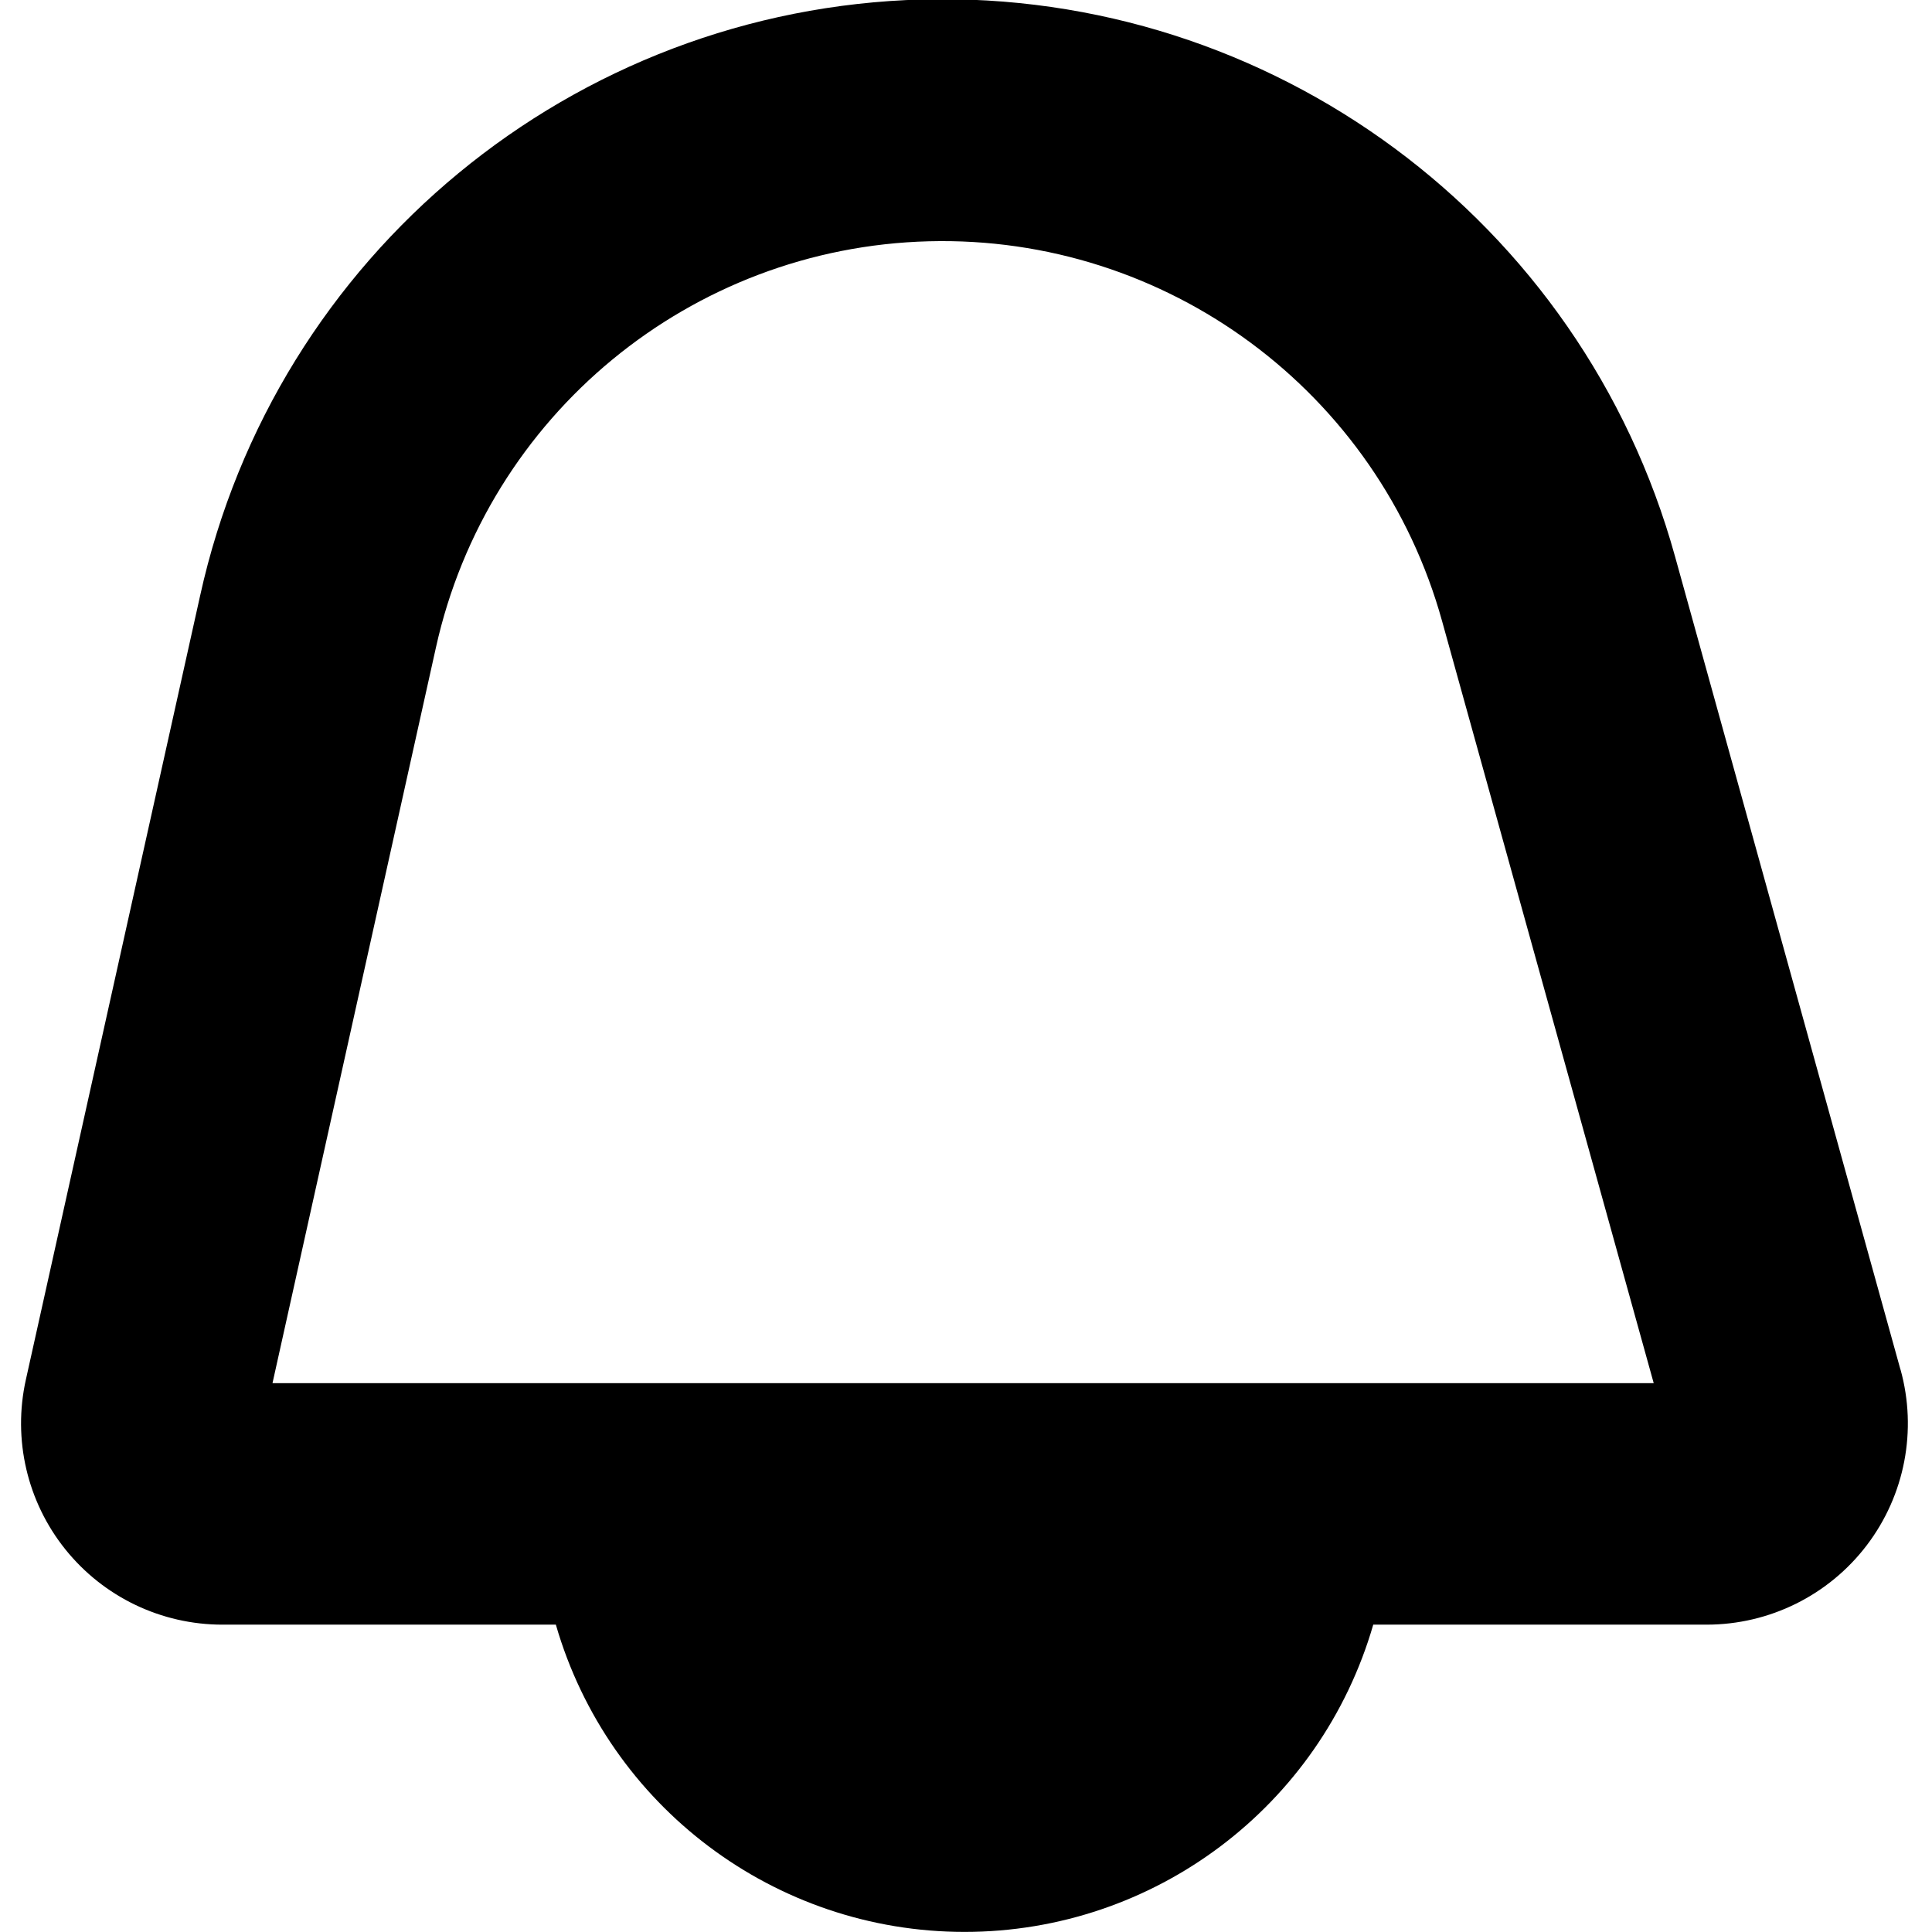
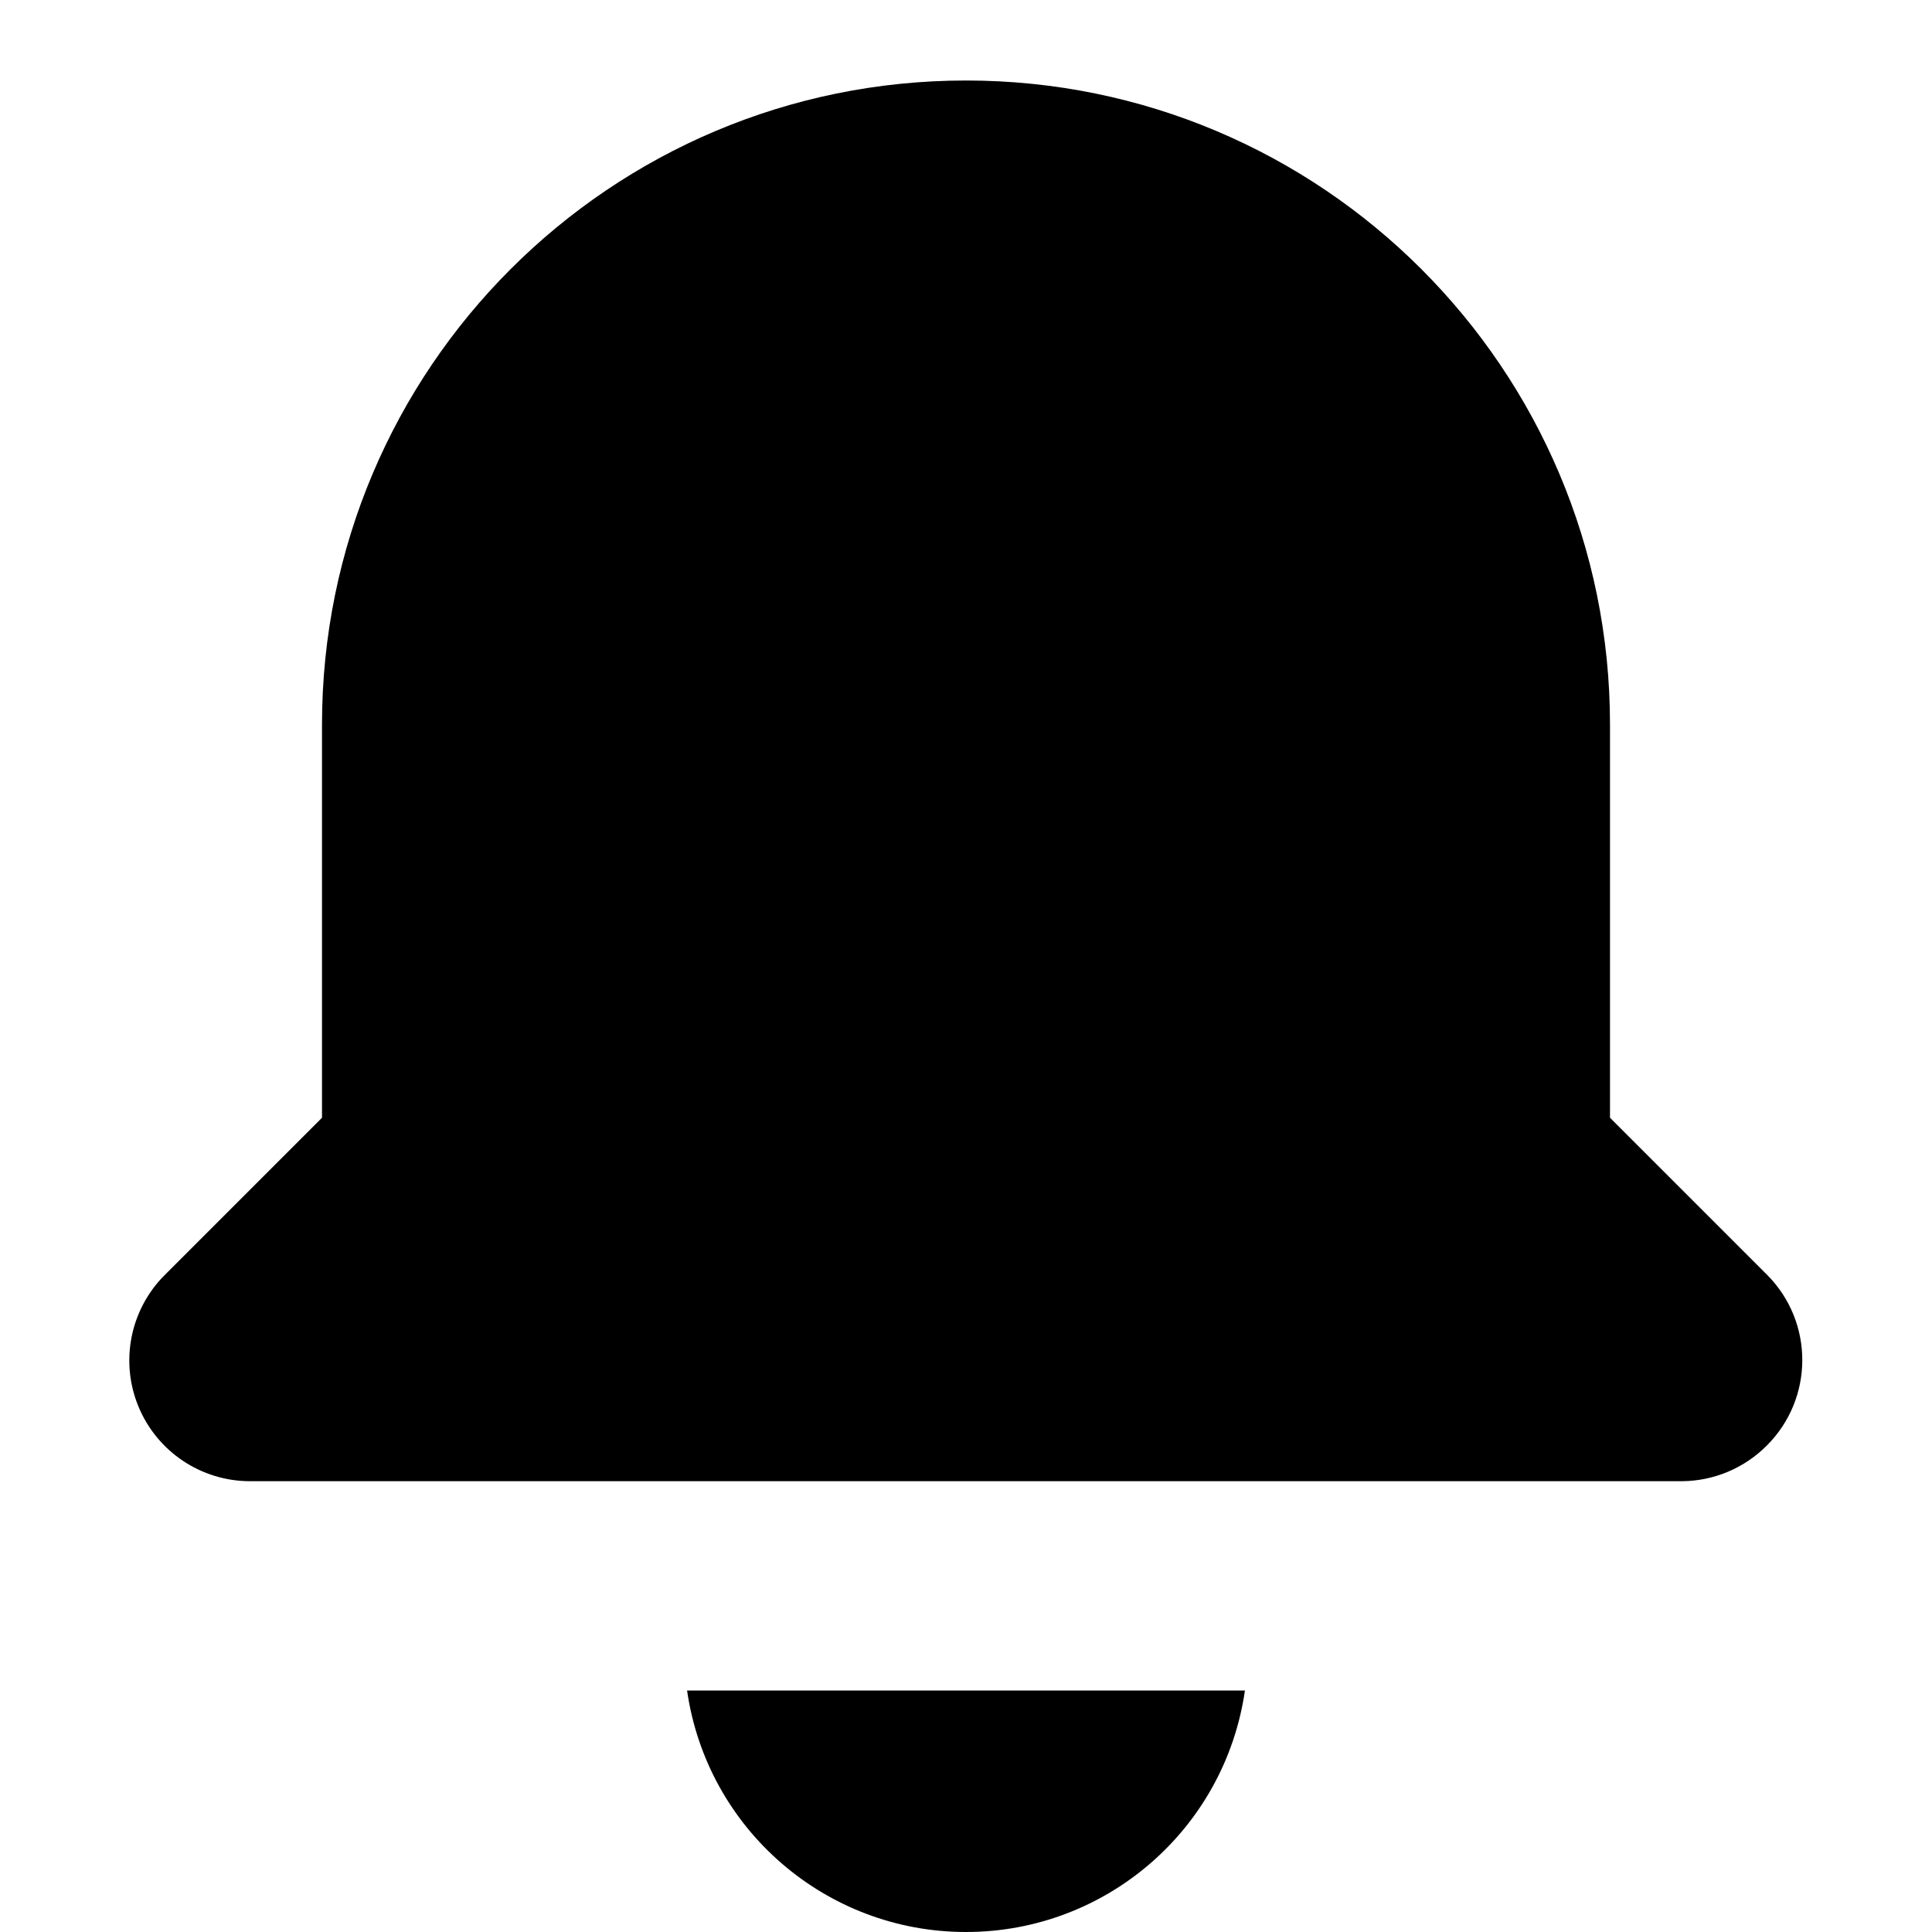
- <svg xmlns="http://www.w3.org/2000/svg" id="Isolation_Mode" data-name="Isolation Mode" viewBox="0 0 24 24" width="512" height="512">
-   <path d="M23.608,17.013l-2.8-10.1A9.443,9.443,0,0,0,2.486,7.4L.321,17.14a2.5,2.5,0,0,0,2.441,3.042H6.905a5.285,5.285,0,0,0,10.154,0H21.2a2.5,2.5,0,0,0,2.409-3.169Zm-20.223.169,2.03-9.137a6.443,6.443,0,0,1,12.5-.326l2.628,9.463Z" />
+ <svg xmlns="http://www.w3.org/2000/svg" id="Layer_1" data-name="Layer 1" viewBox="0 0 24 24">
+   <path d="M12,24a3.5,3.5,0,0,1-3.465-3h6.93A3.5,3.5,0,0,1,12,24Zm9.95-6.045a1.5,1.5,0,0,1-1.055.445H3.105a1.5,1.5,0,0,1-1.06-2.56L4,13.885V9A8,8,0,0,1,12,1a8,8,0,0,1,8,8v4.885l1.955,1.955A1.5,1.5,0,0,1,21.95,17.955Z" />
</svg>
